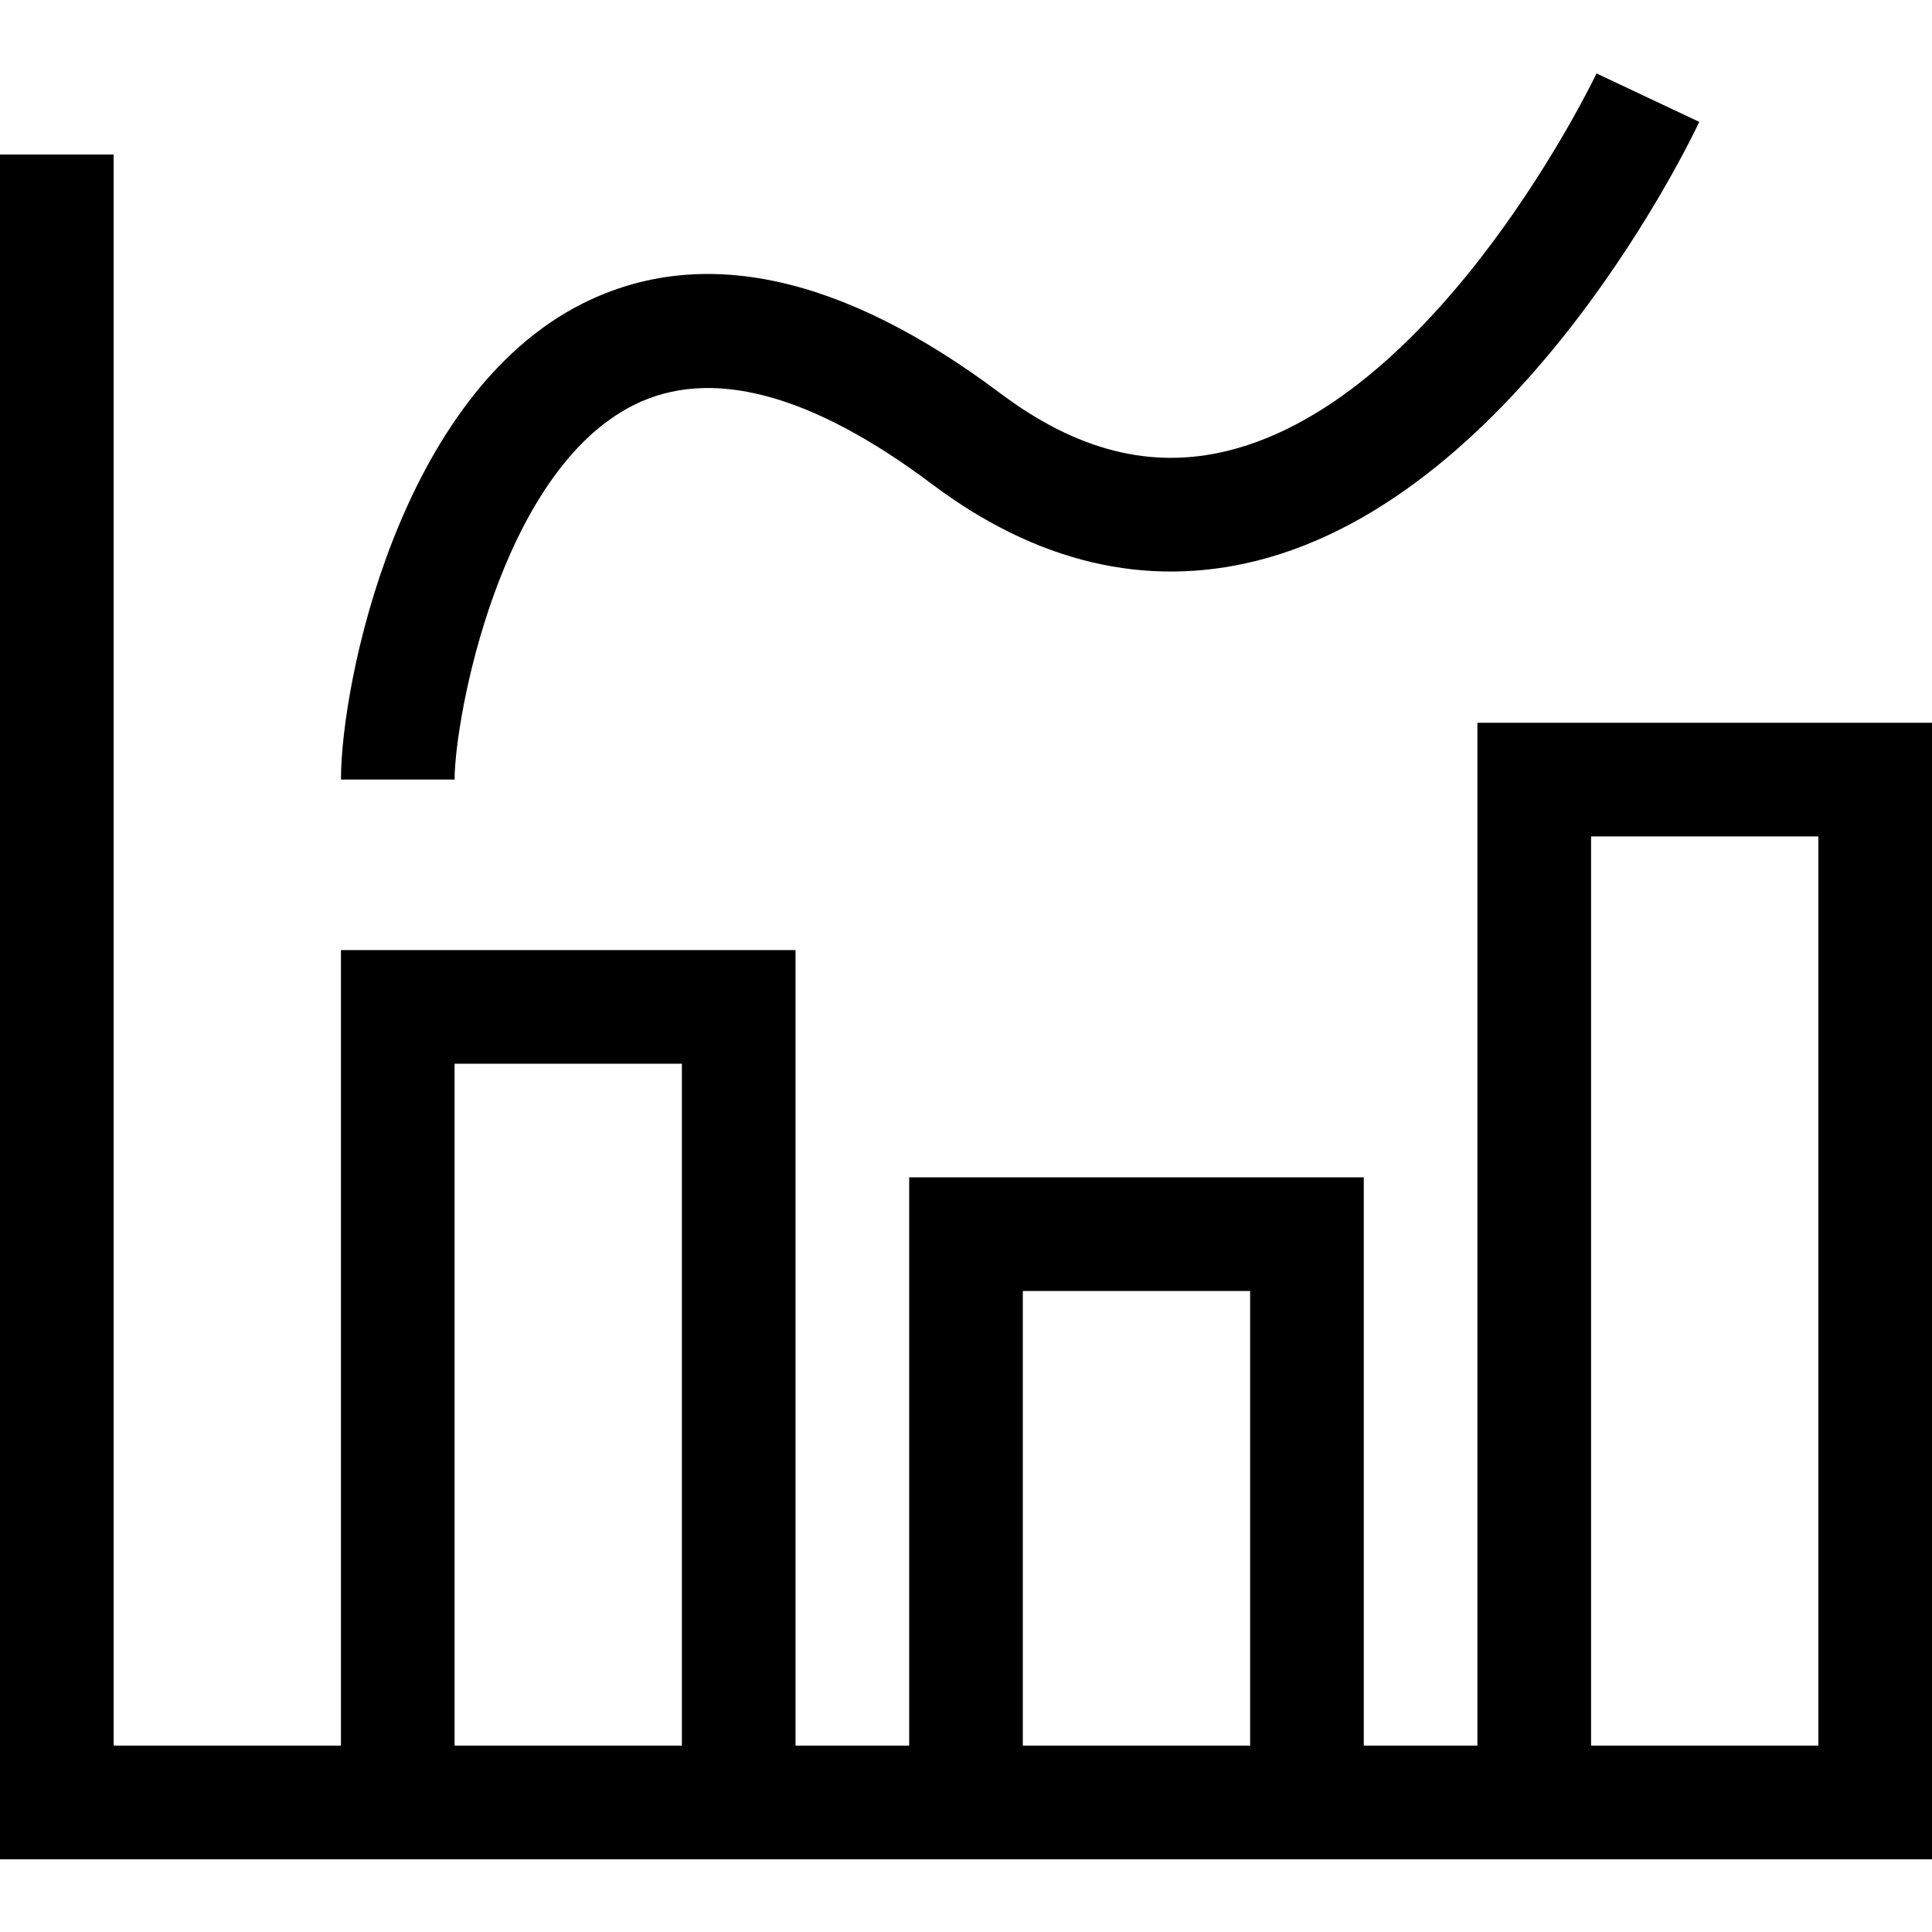
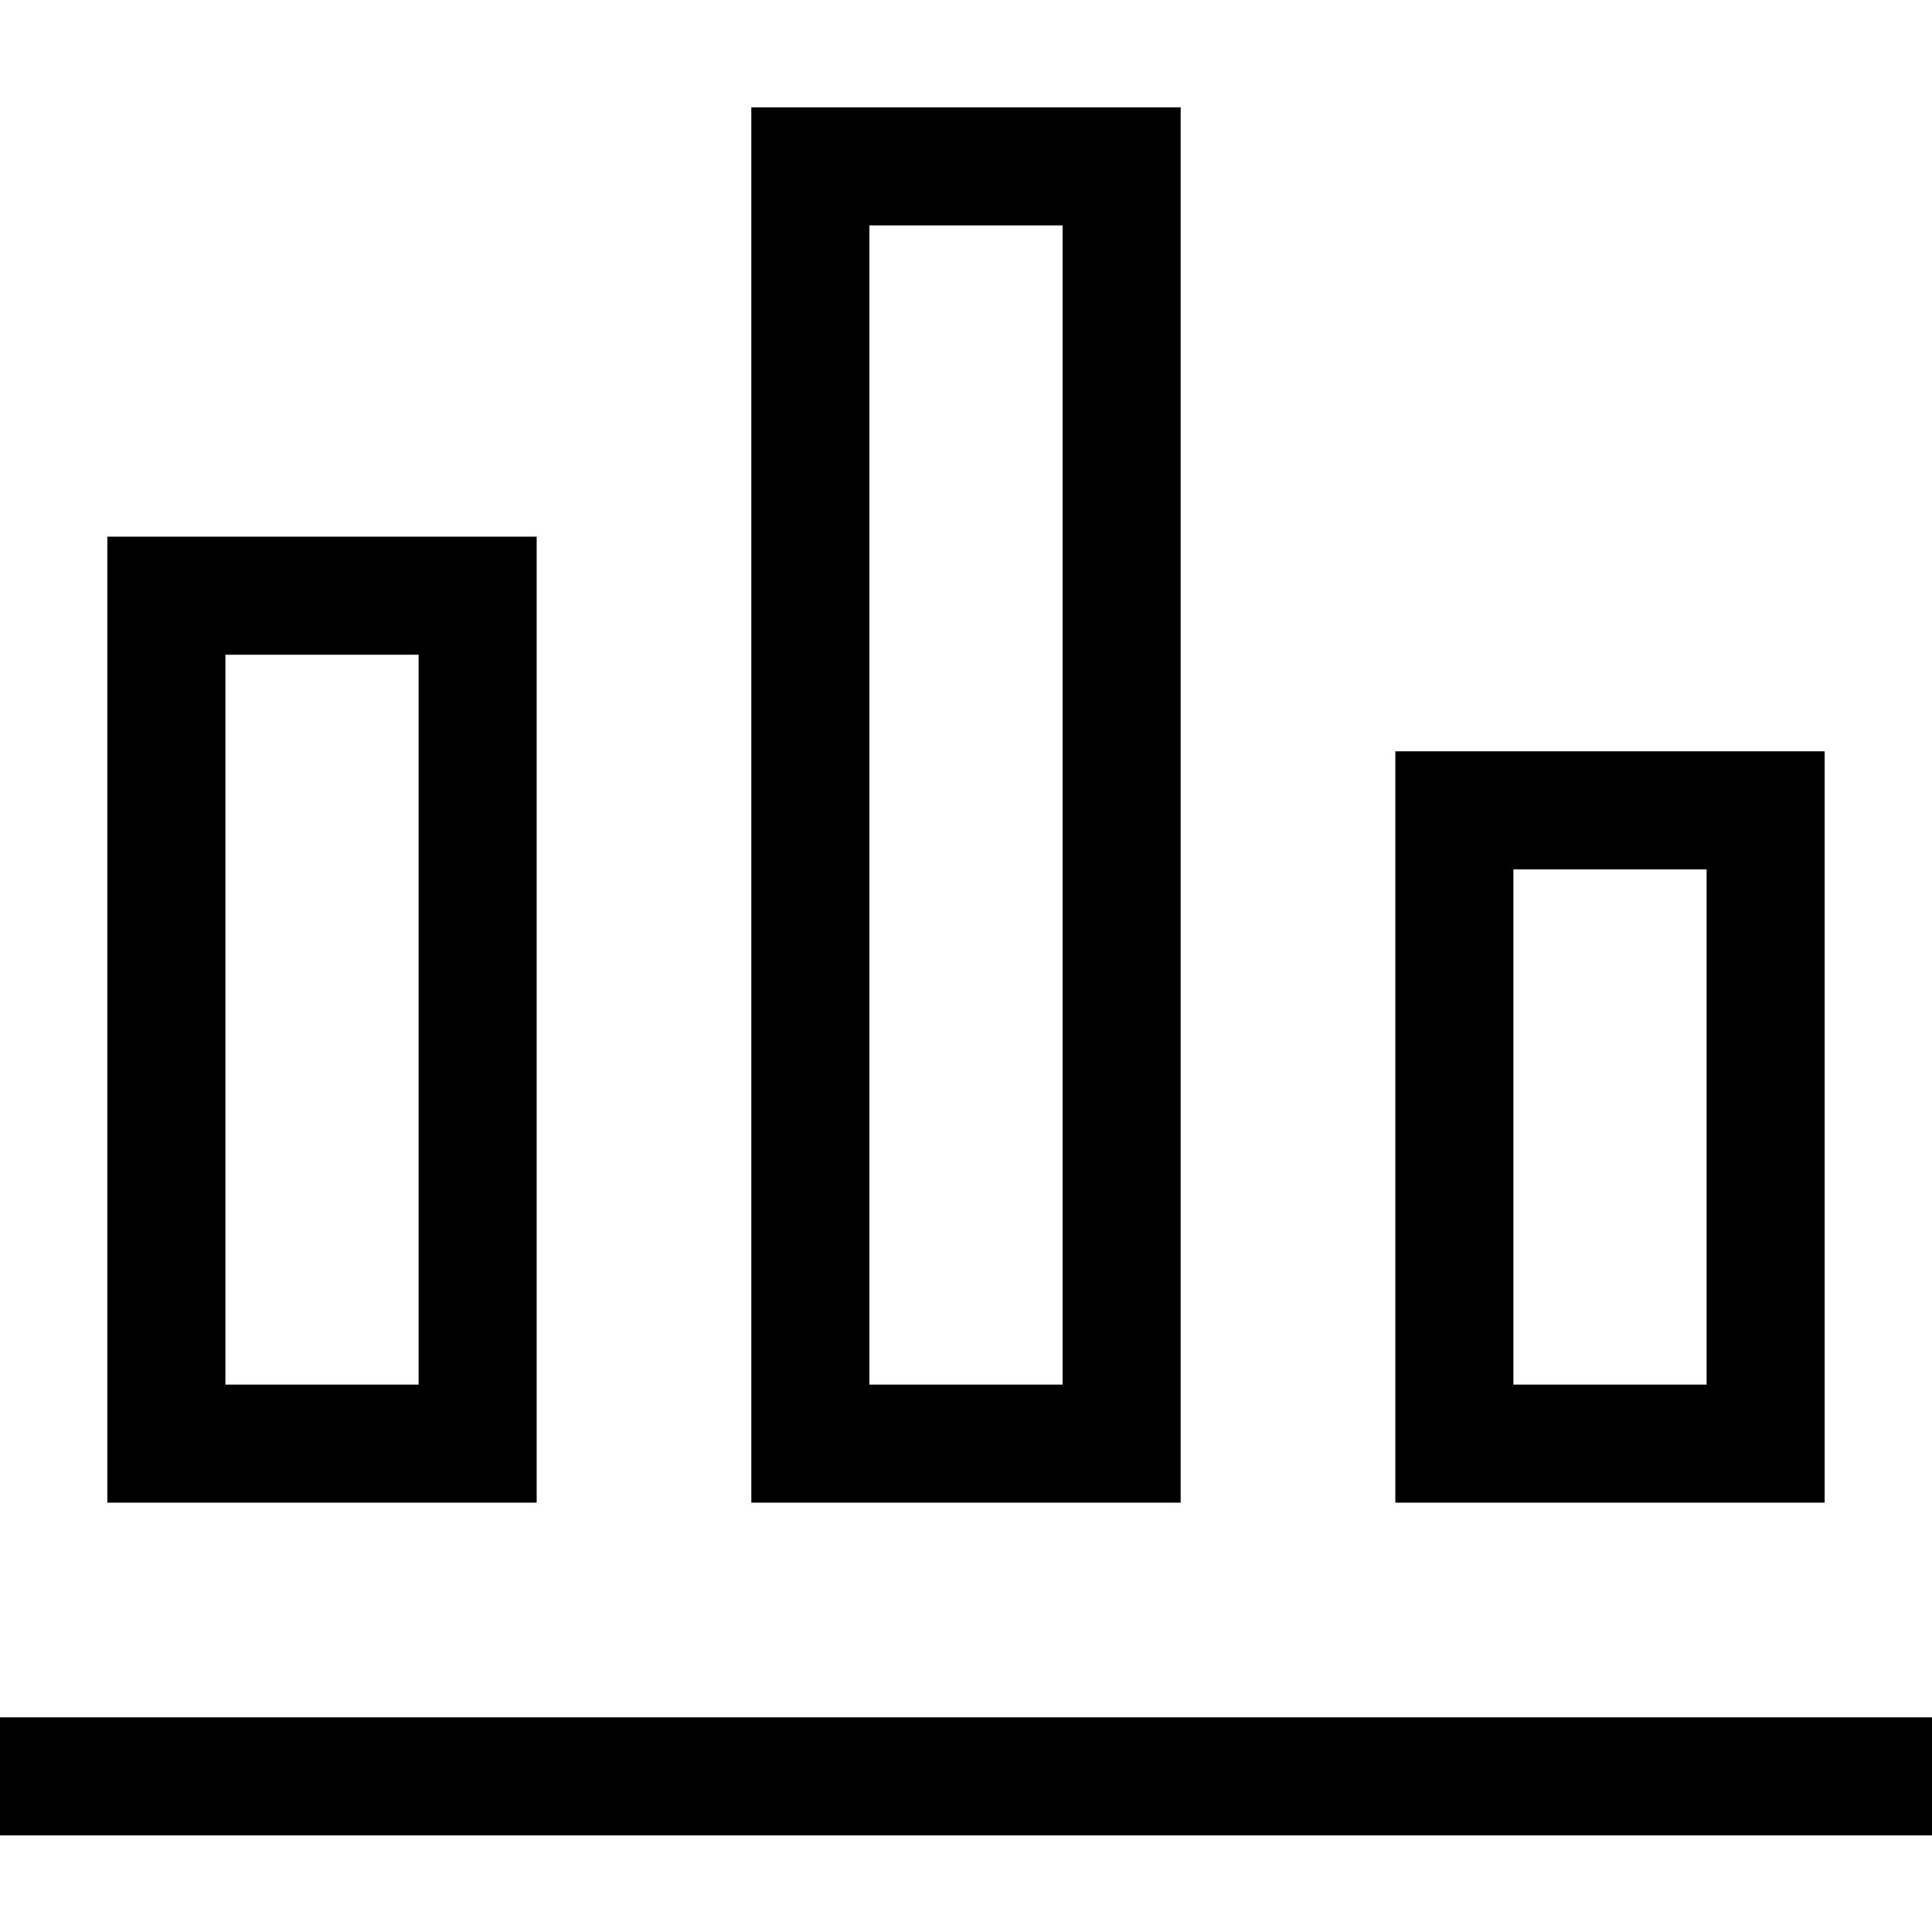
<svg xmlns="http://www.w3.org/2000/svg" viewBox="0 0 1920 1920">
-   <path d="M112.941 153.572V1734.75h225.883V944.16h451.764v790.589H903.53v-564.706h451.765v564.706h112.941V718.279H1920v1129.41H0V153.573h112.941ZM1807.06 831.22h-225.883v903.53h225.883V831.22Zm-564.706 451.765H1016.47v451.765h225.882v-451.765Zm-564.706-225.882H451.765v677.647h225.882v-677.647ZM1586.61 73l102.099 48.113c-7.003 15.134-176.753 370.673-440.358 436.292-109.666 27.331-218.315 1.694-322.221-76.349-120.395-90.352-220.122-116.555-296.132-78.607-133.722 66.749-178.221 312.396-178.221 372.255H338.835c0-94.193 57.035-381.516 240.677-473.337 117.685-58.616 257.055-28.574 414.382 89.337 76.348 57.374 150.55 76.122 226.786 57.148C1432.33 395.334 1585.028 76.275 1586.609 73Z" fill-rule="evenodd" />
+   <g fill-rule="evenodd" clip-rule="evenodd" stroke="none" stroke-width="1">
+     <path fill-rule="evenodd" clip-rule="evenodd" d="M746.667 106.667V1493.33H1173.33V106.667H746.667ZM1056 224H864V1376H1056V224ZM106.667 533.333H533.333V1493.33H106.667V533.333ZM224 650.667H416V1376H224V650.667Z" />
+     <path d="M1920 1706.67H0V1824H1920V1706.67Z" />
+     <path fill-rule="evenodd" clip-rule="evenodd" d="M1386.67 746.667H1813.33V1493.33H1386.67V746.667ZM1504 864H1696V1376H1504V864Z" />
+   </g>
</svg>
